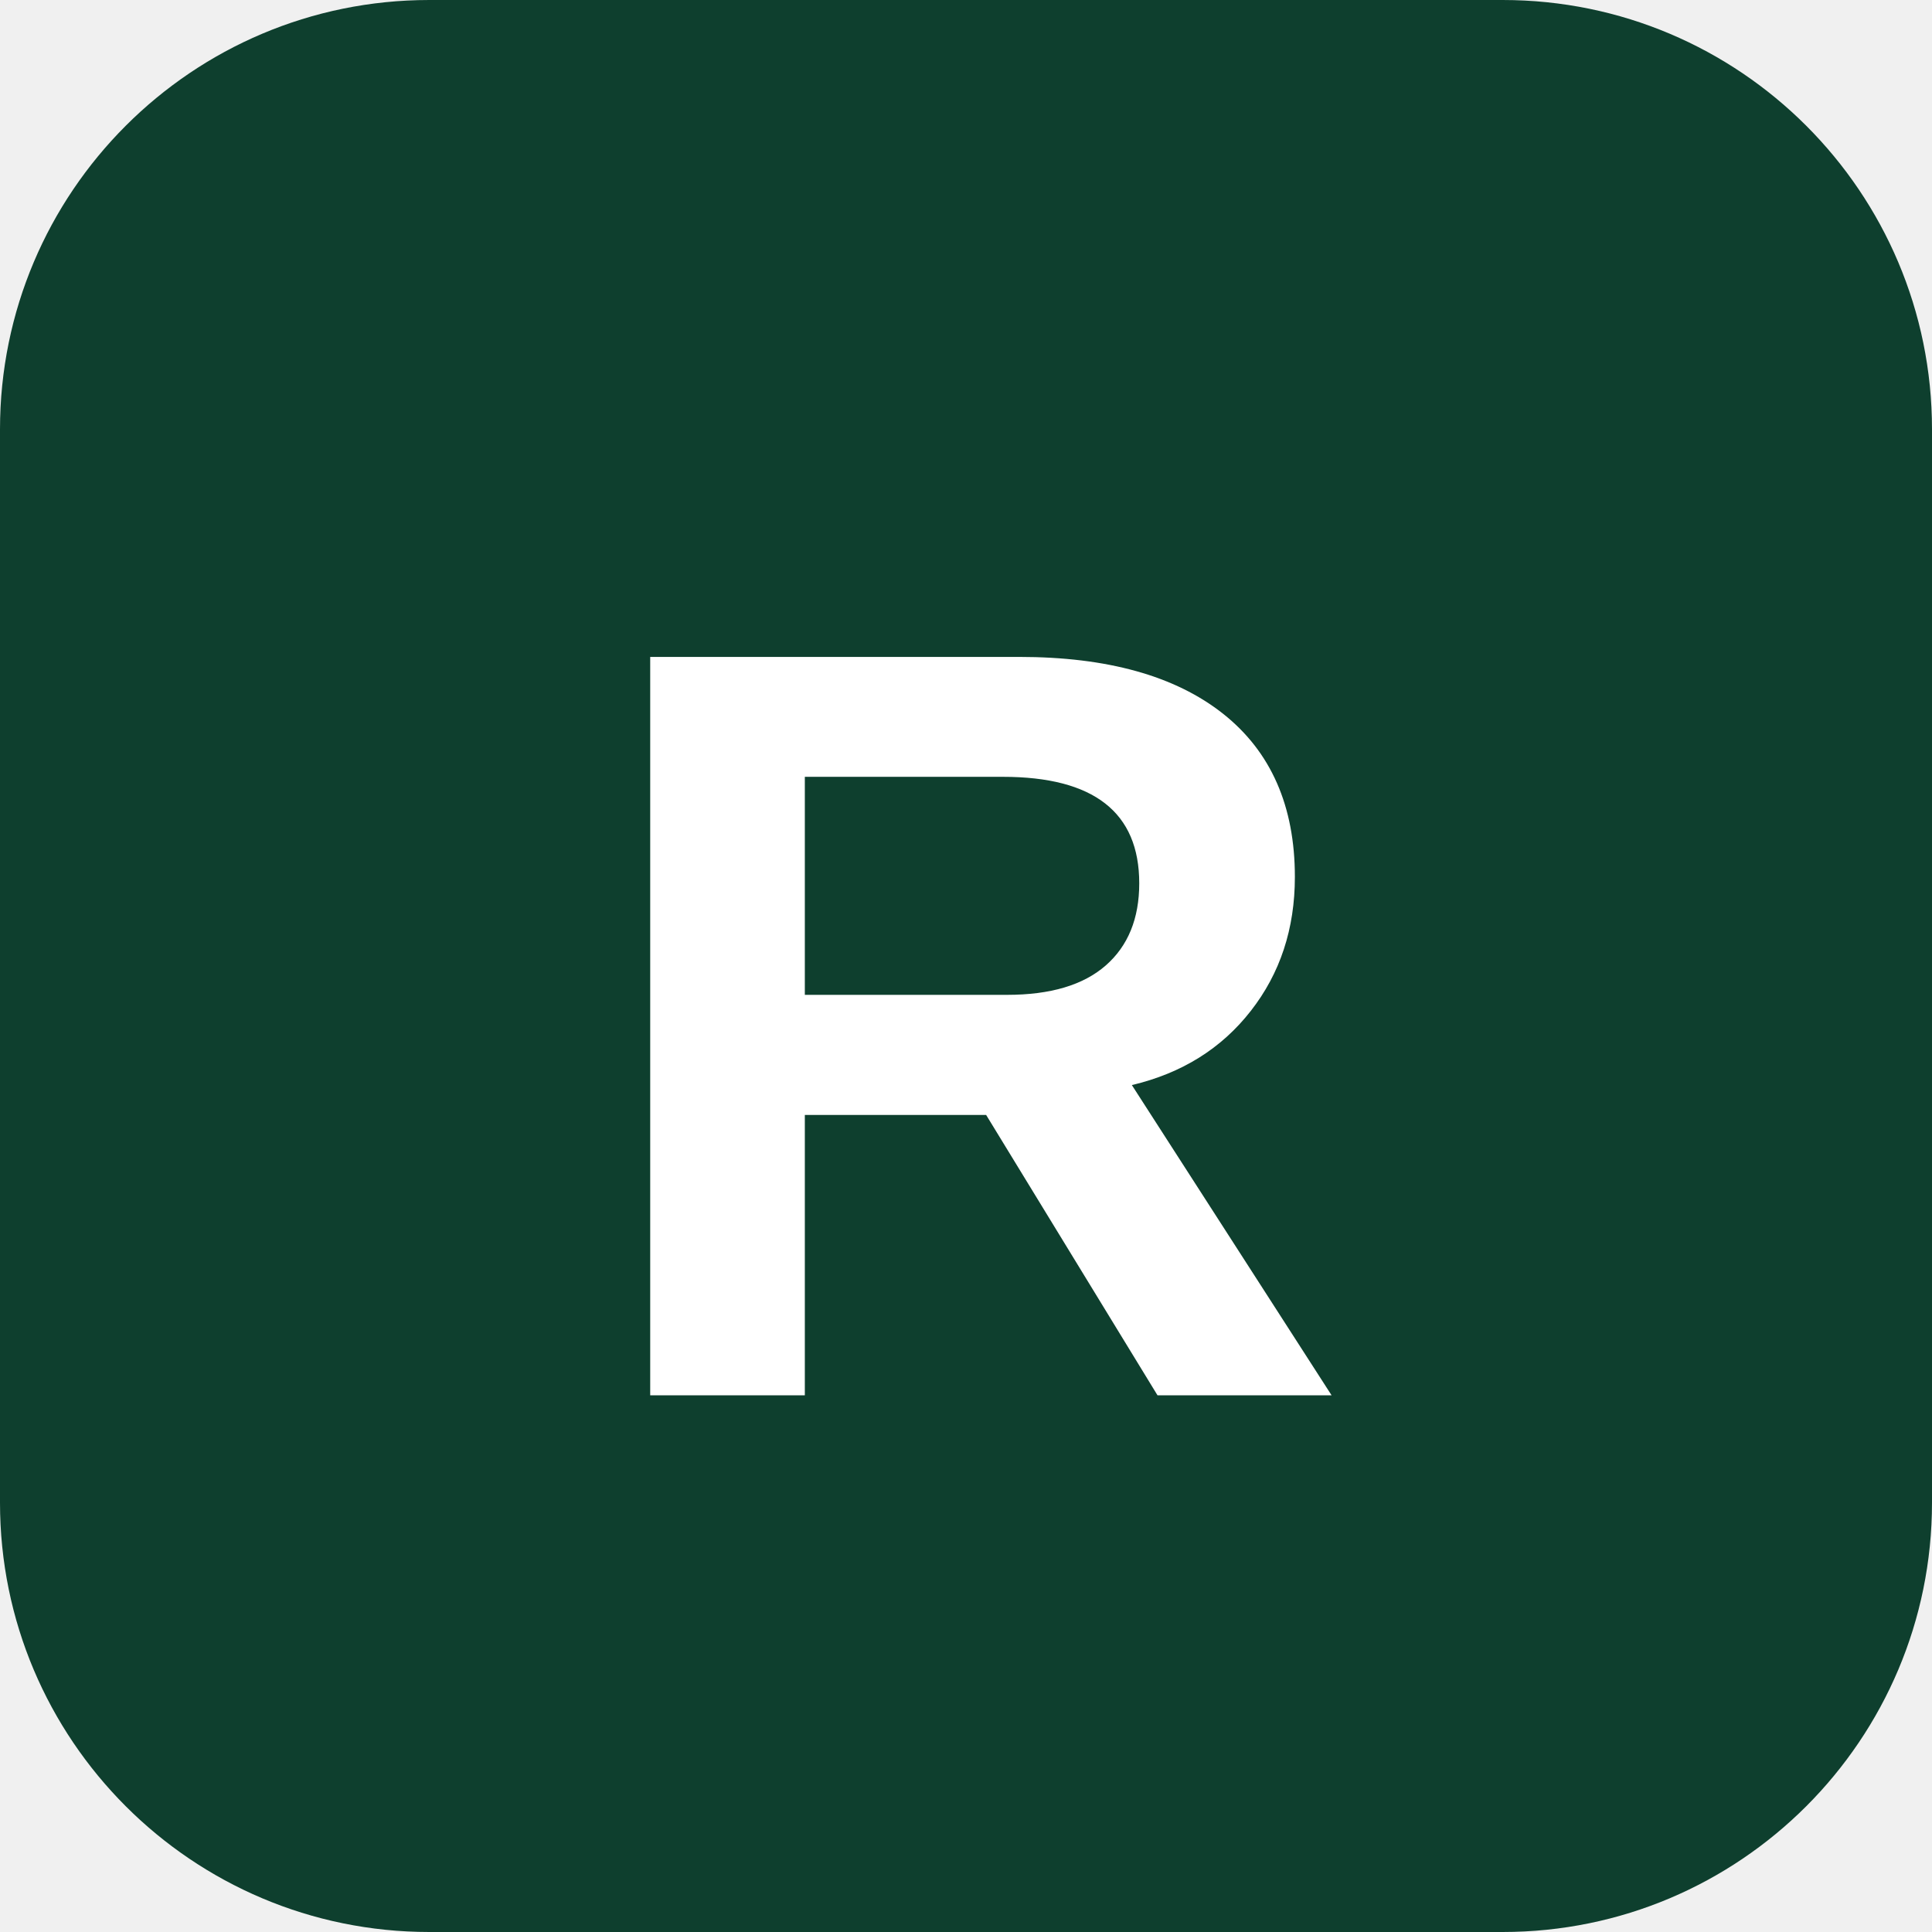
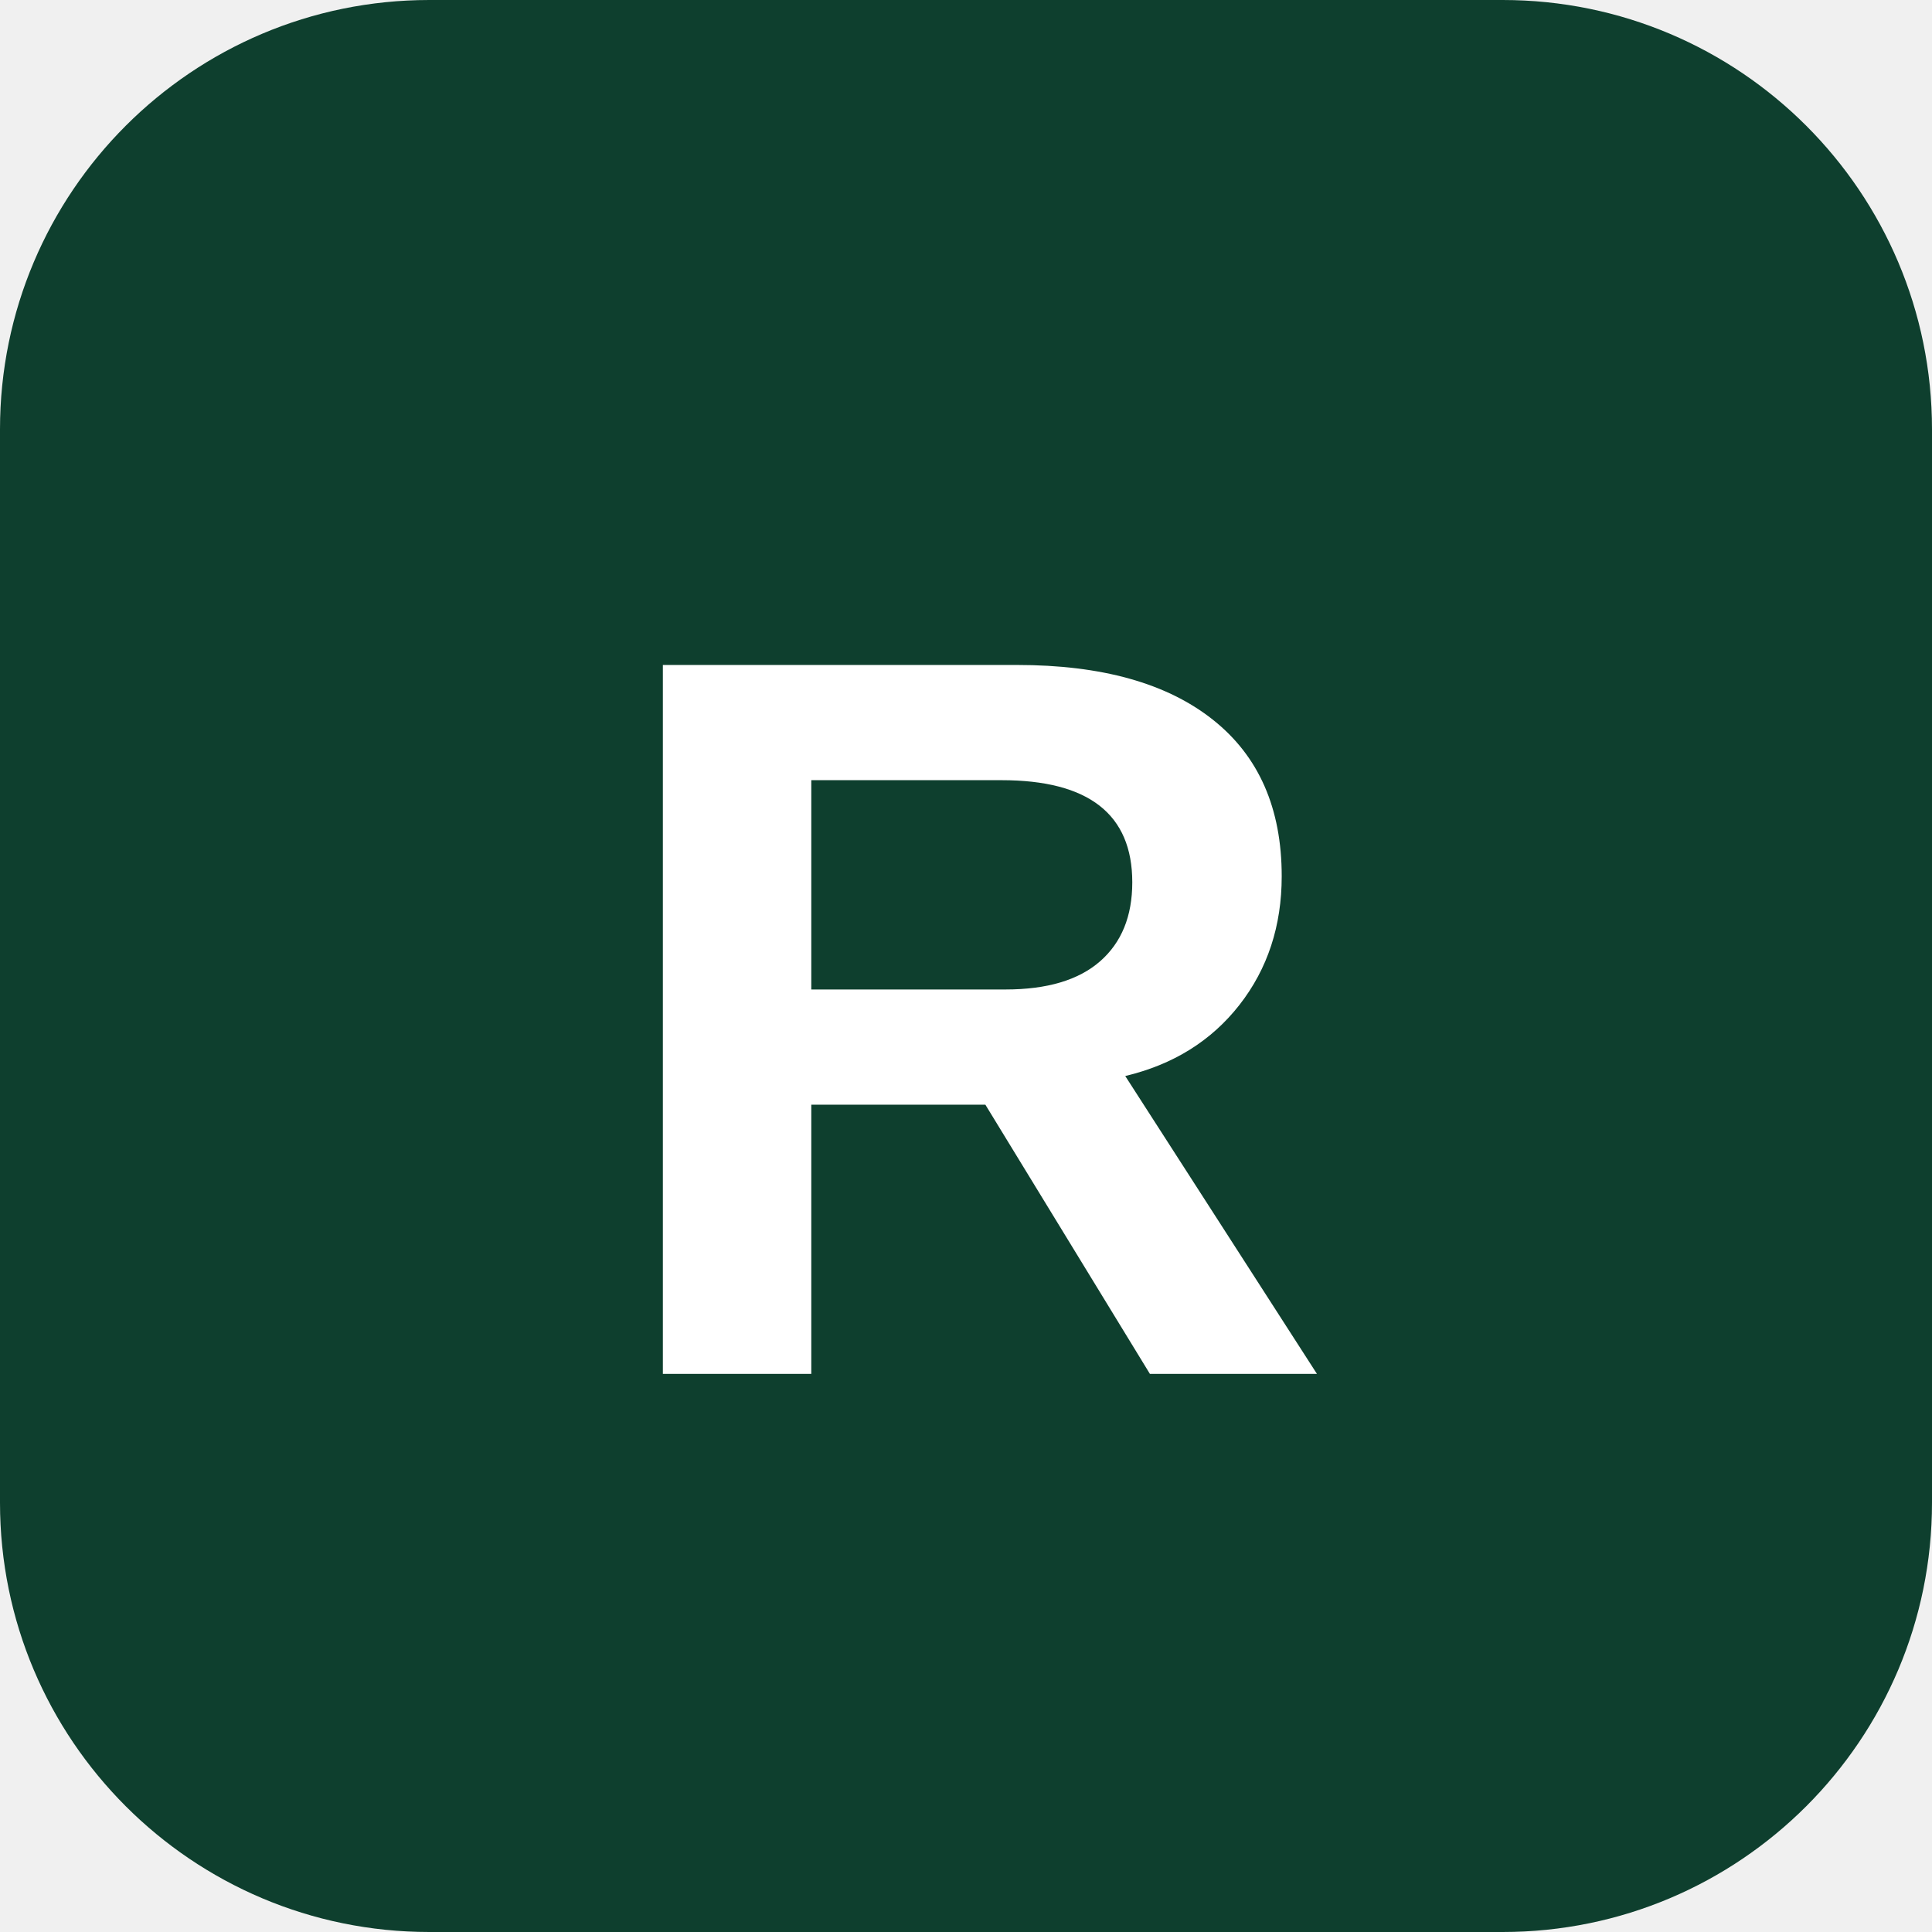
<svg xmlns="http://www.w3.org/2000/svg" viewBox="0 0 180 180">
  <rect width="180" height="180" rx="40" fill="#0E3F2E" />
-   <text x="90" y="130" font-family="Arial, sans-serif" font-size="100" font-weight="bold" fill="#ffffff" text-anchor="middle">R</text>
+   <text x="90" y="128" font-family="Arial, sans-serif" font-size="96" font-weight="700" fill="#FFFFFF" text-anchor="middle">
+     R
+   </text>
</svg>
